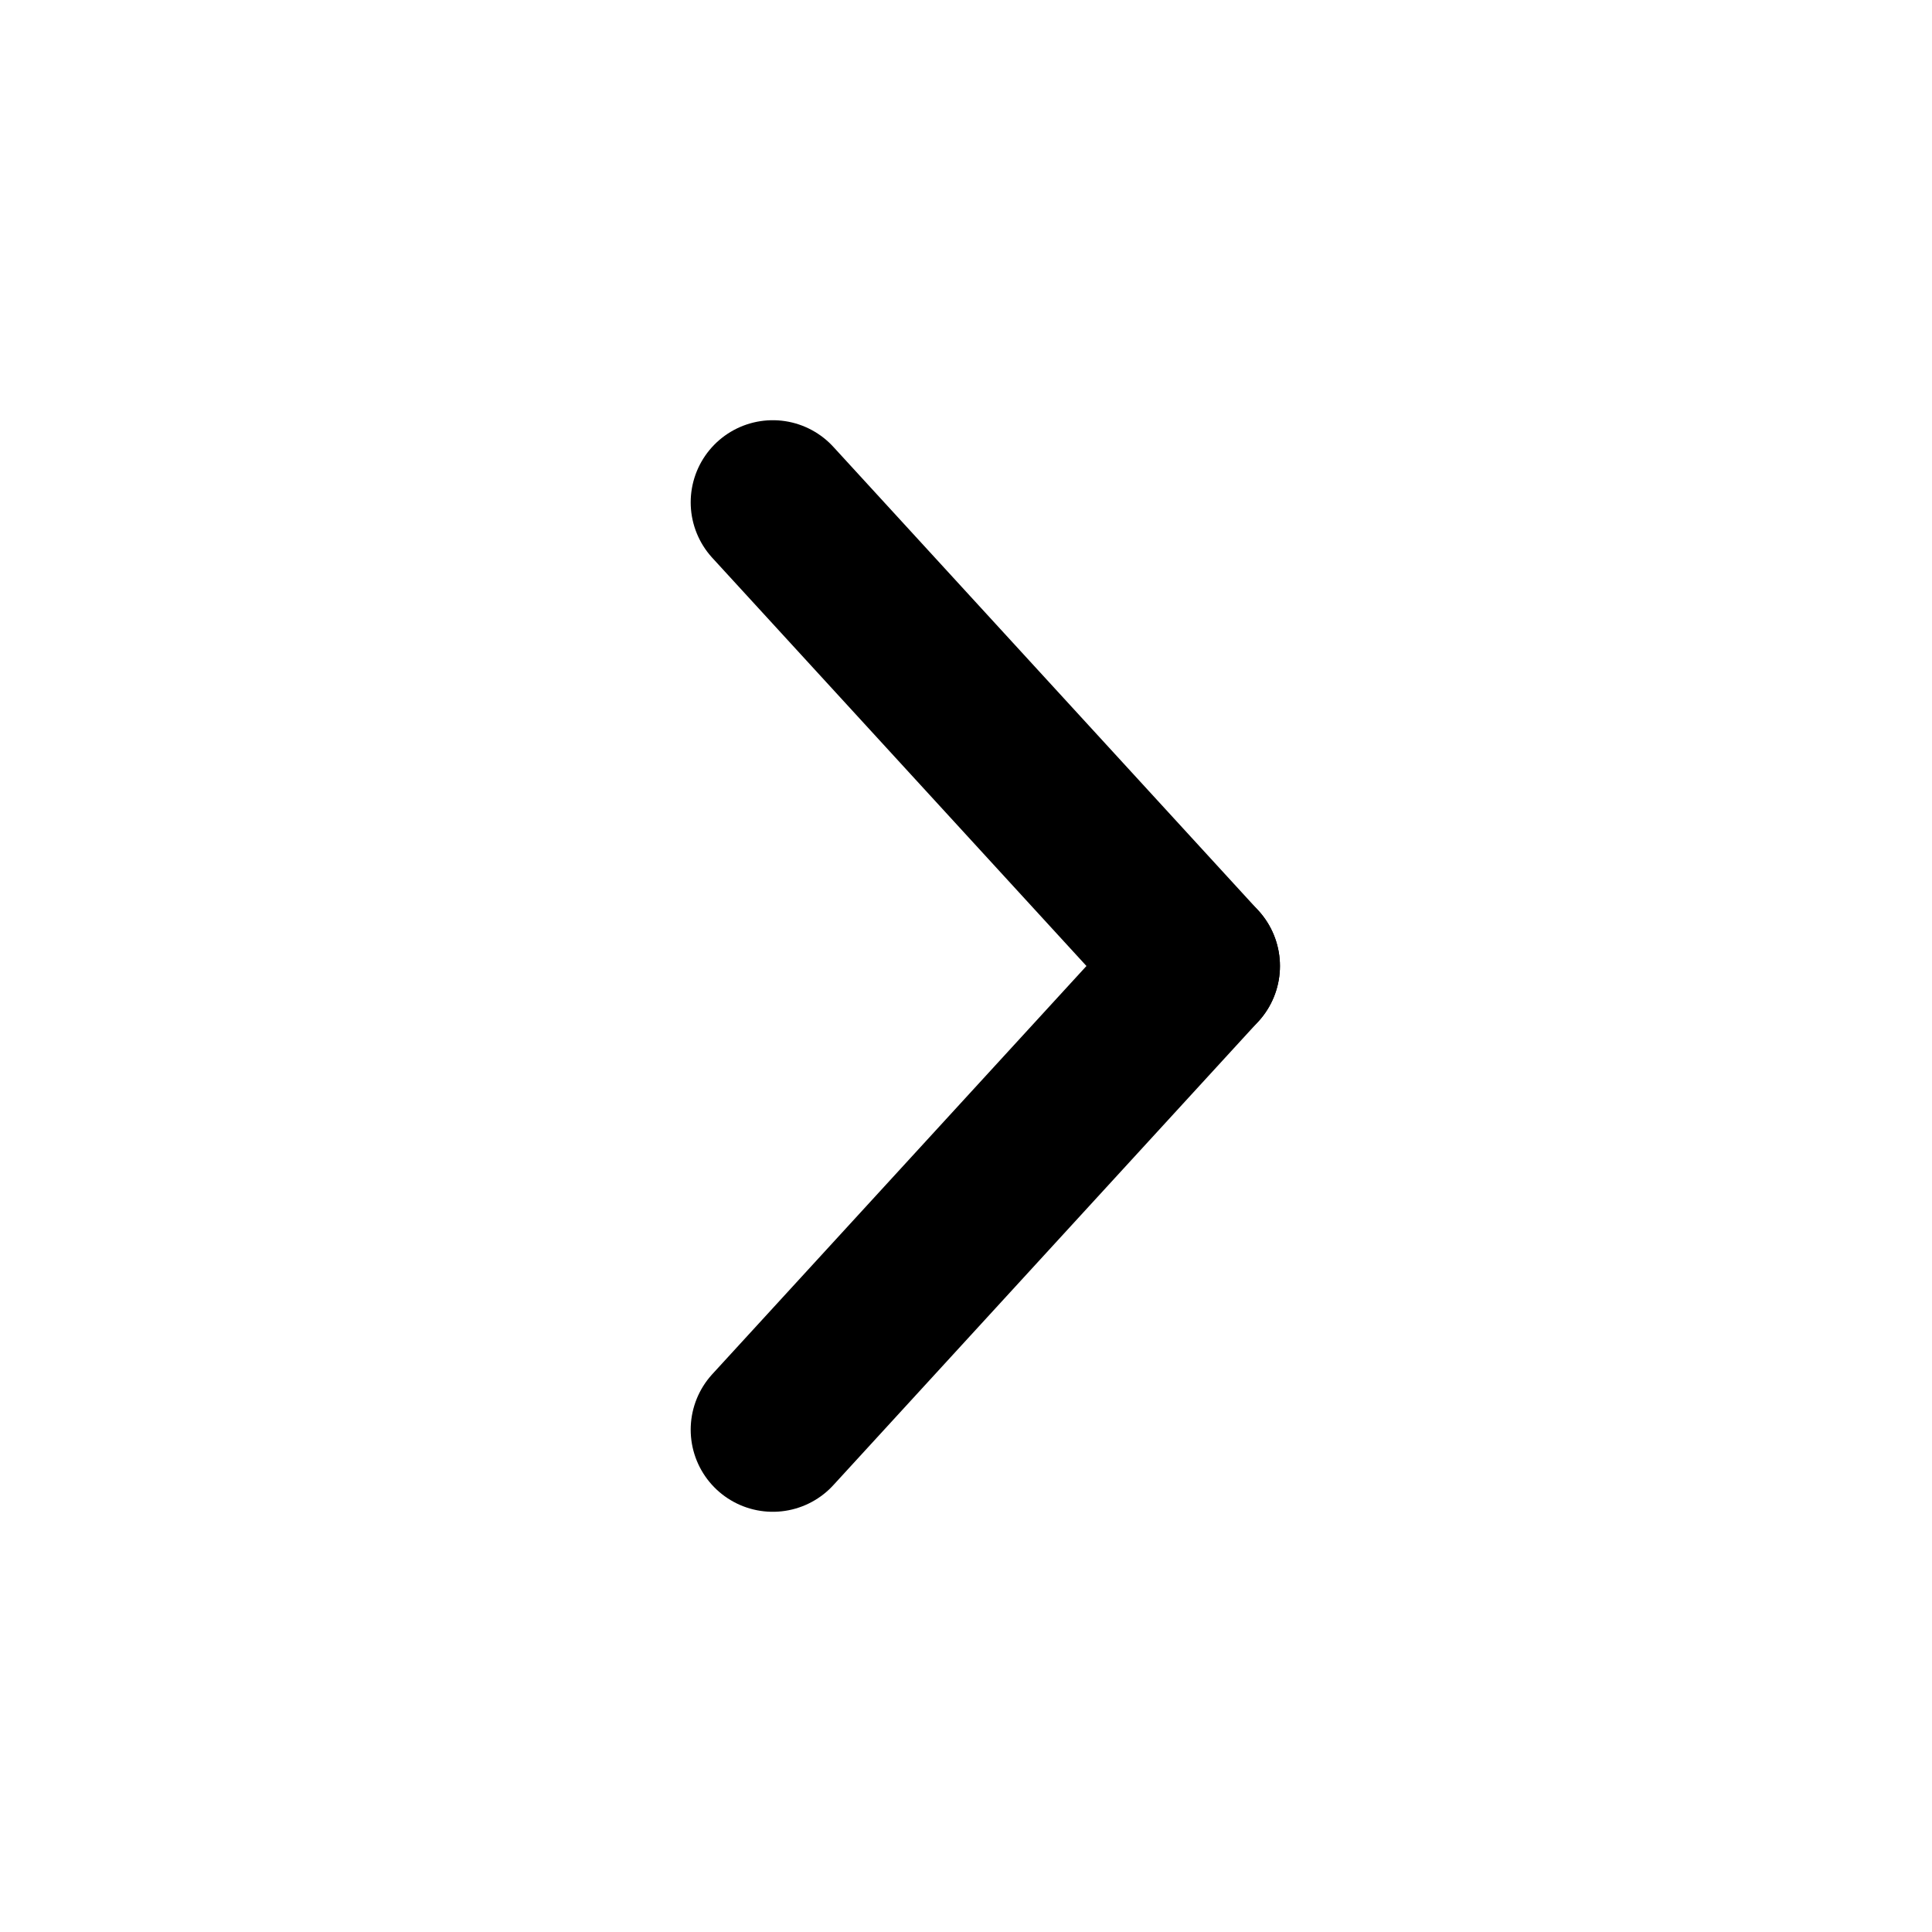
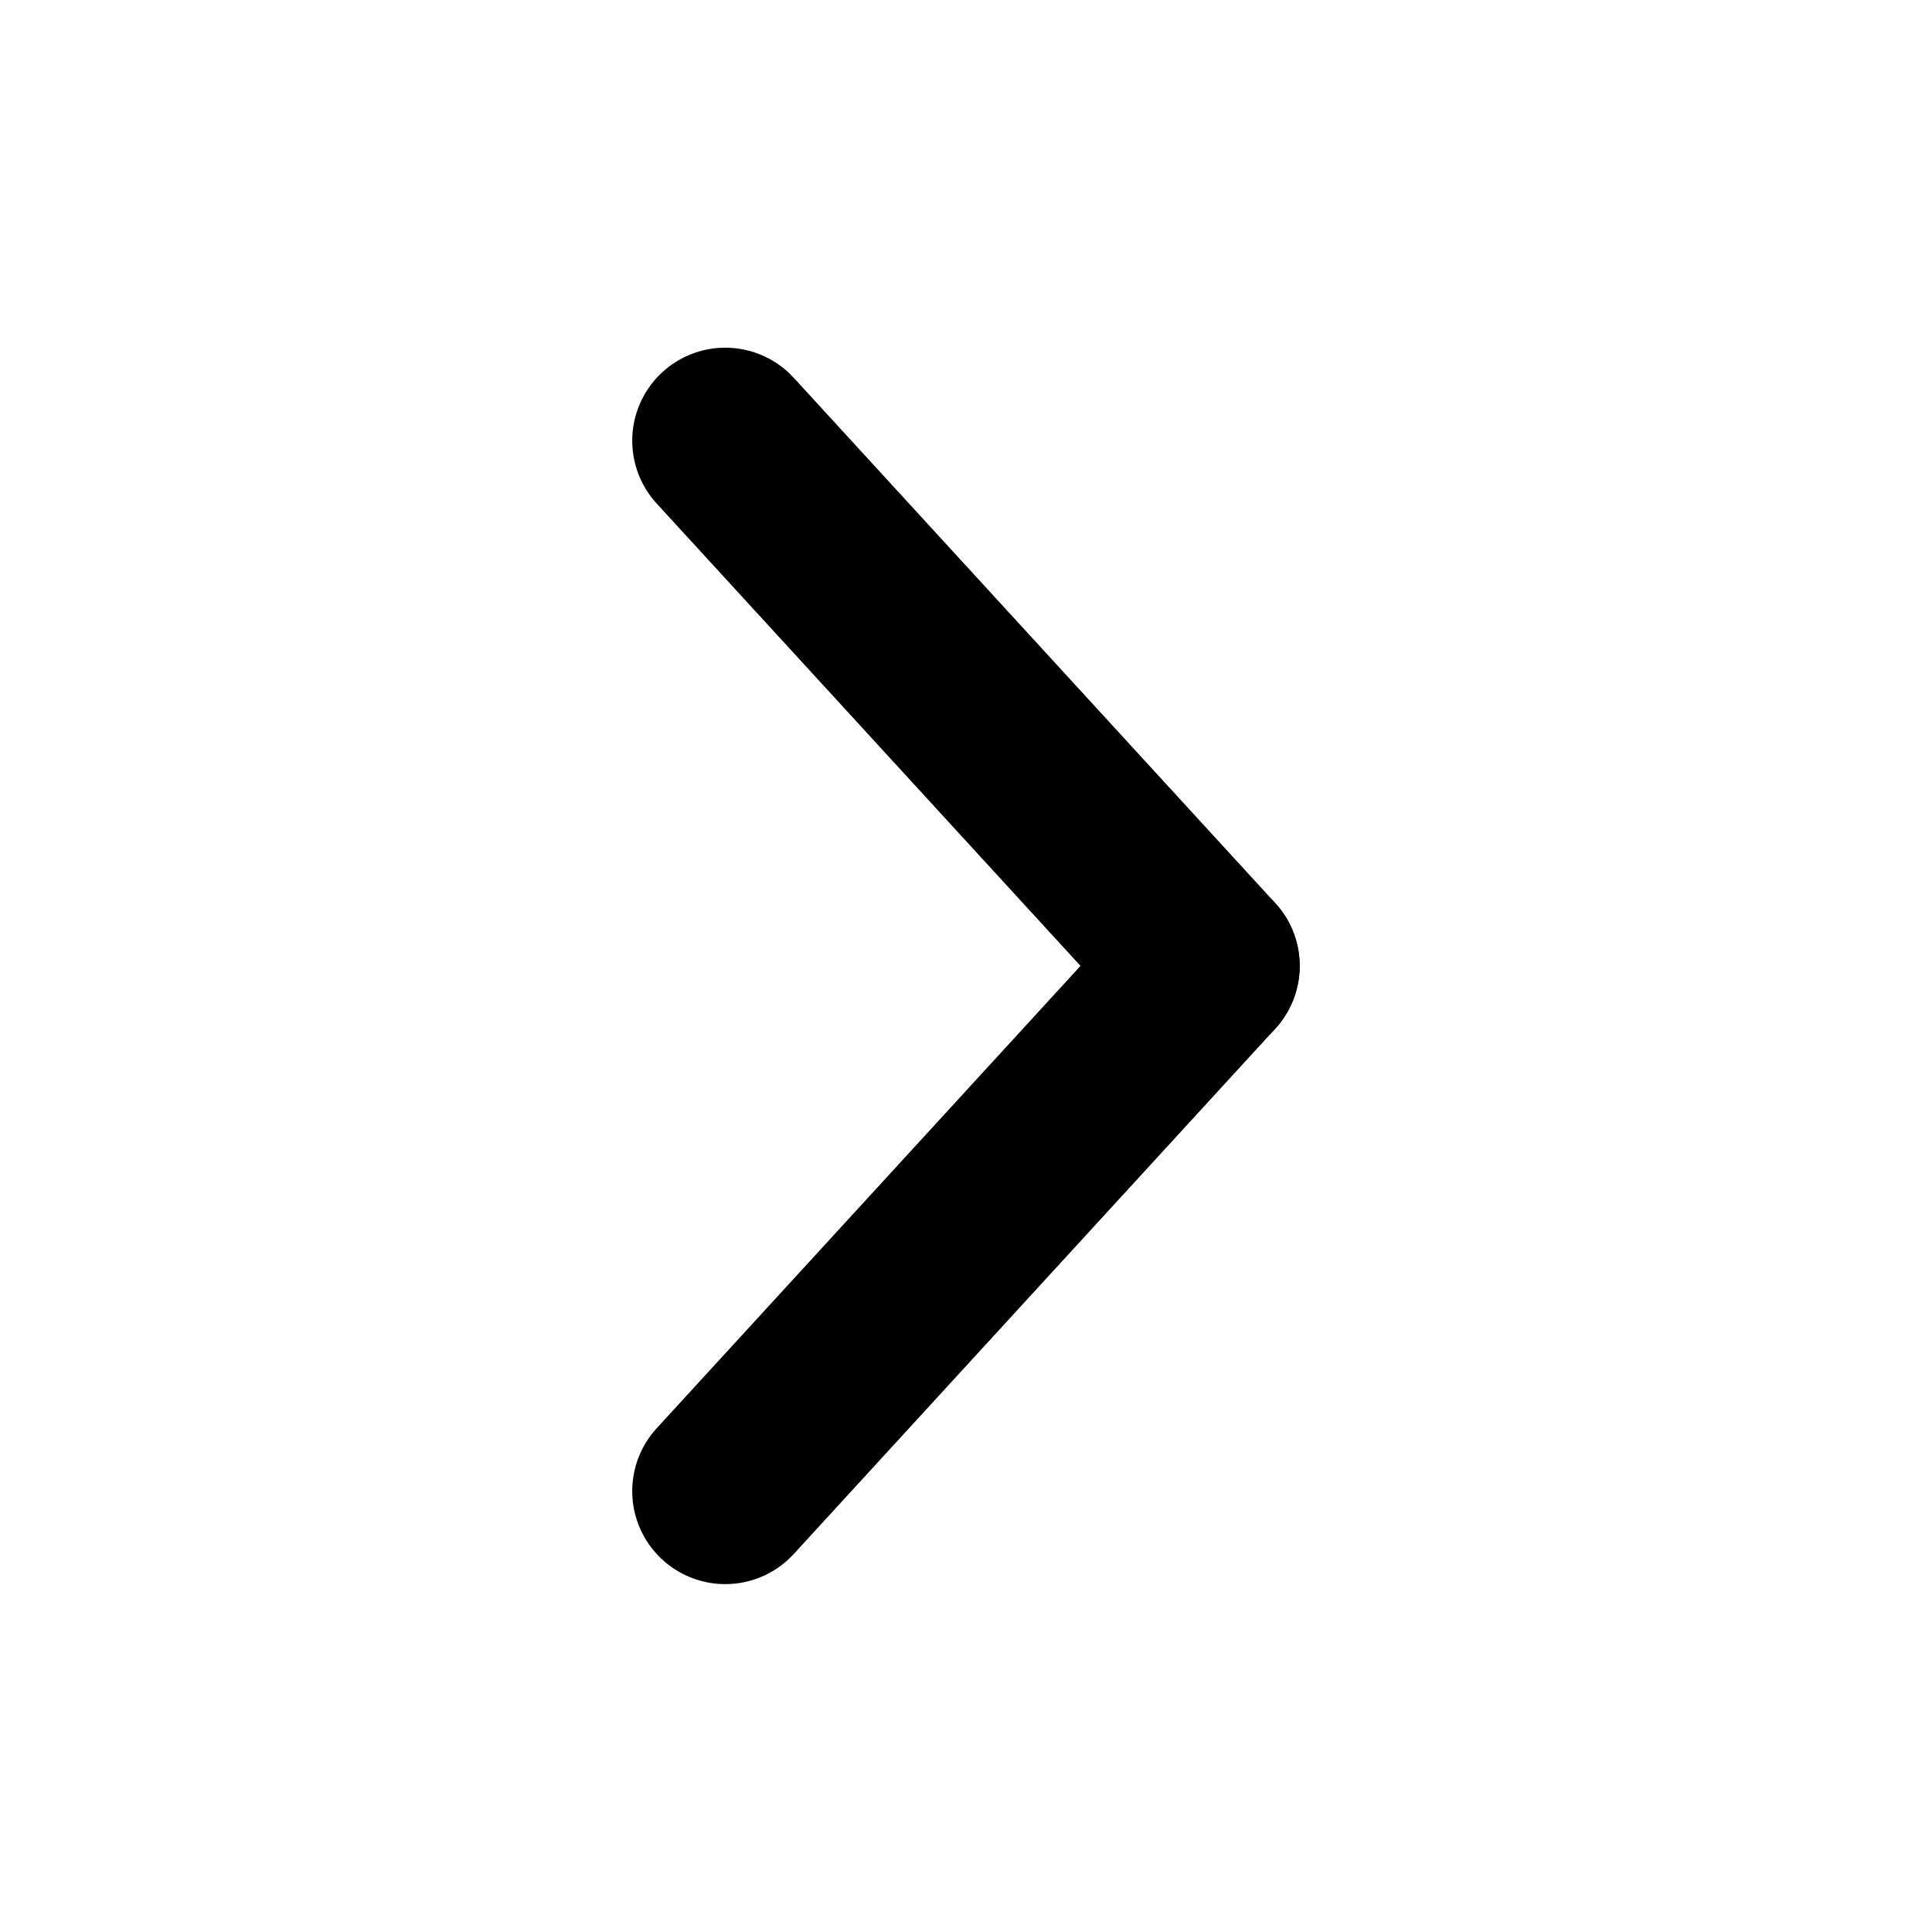
<svg xmlns="http://www.w3.org/2000/svg" width="100" height="100" viewBox="0 0 100 100" fill="none" stroke="#000000" stroke-linecap="round" stroke-linejoin="round">
-   <path d="M40,26 L62,50" stroke-width="8.5" />
-   <path d="M62,50 L40,74" stroke-width="8.5" />
+   <g transform="translate(-7.77,-6.64) scale(1.1327)">
+     <path d="M40,26 L62,50" stroke-width="8.5" />
+     <path d="M62,50 L40,74" stroke-width="8.5" />
+   </g>
</svg>
